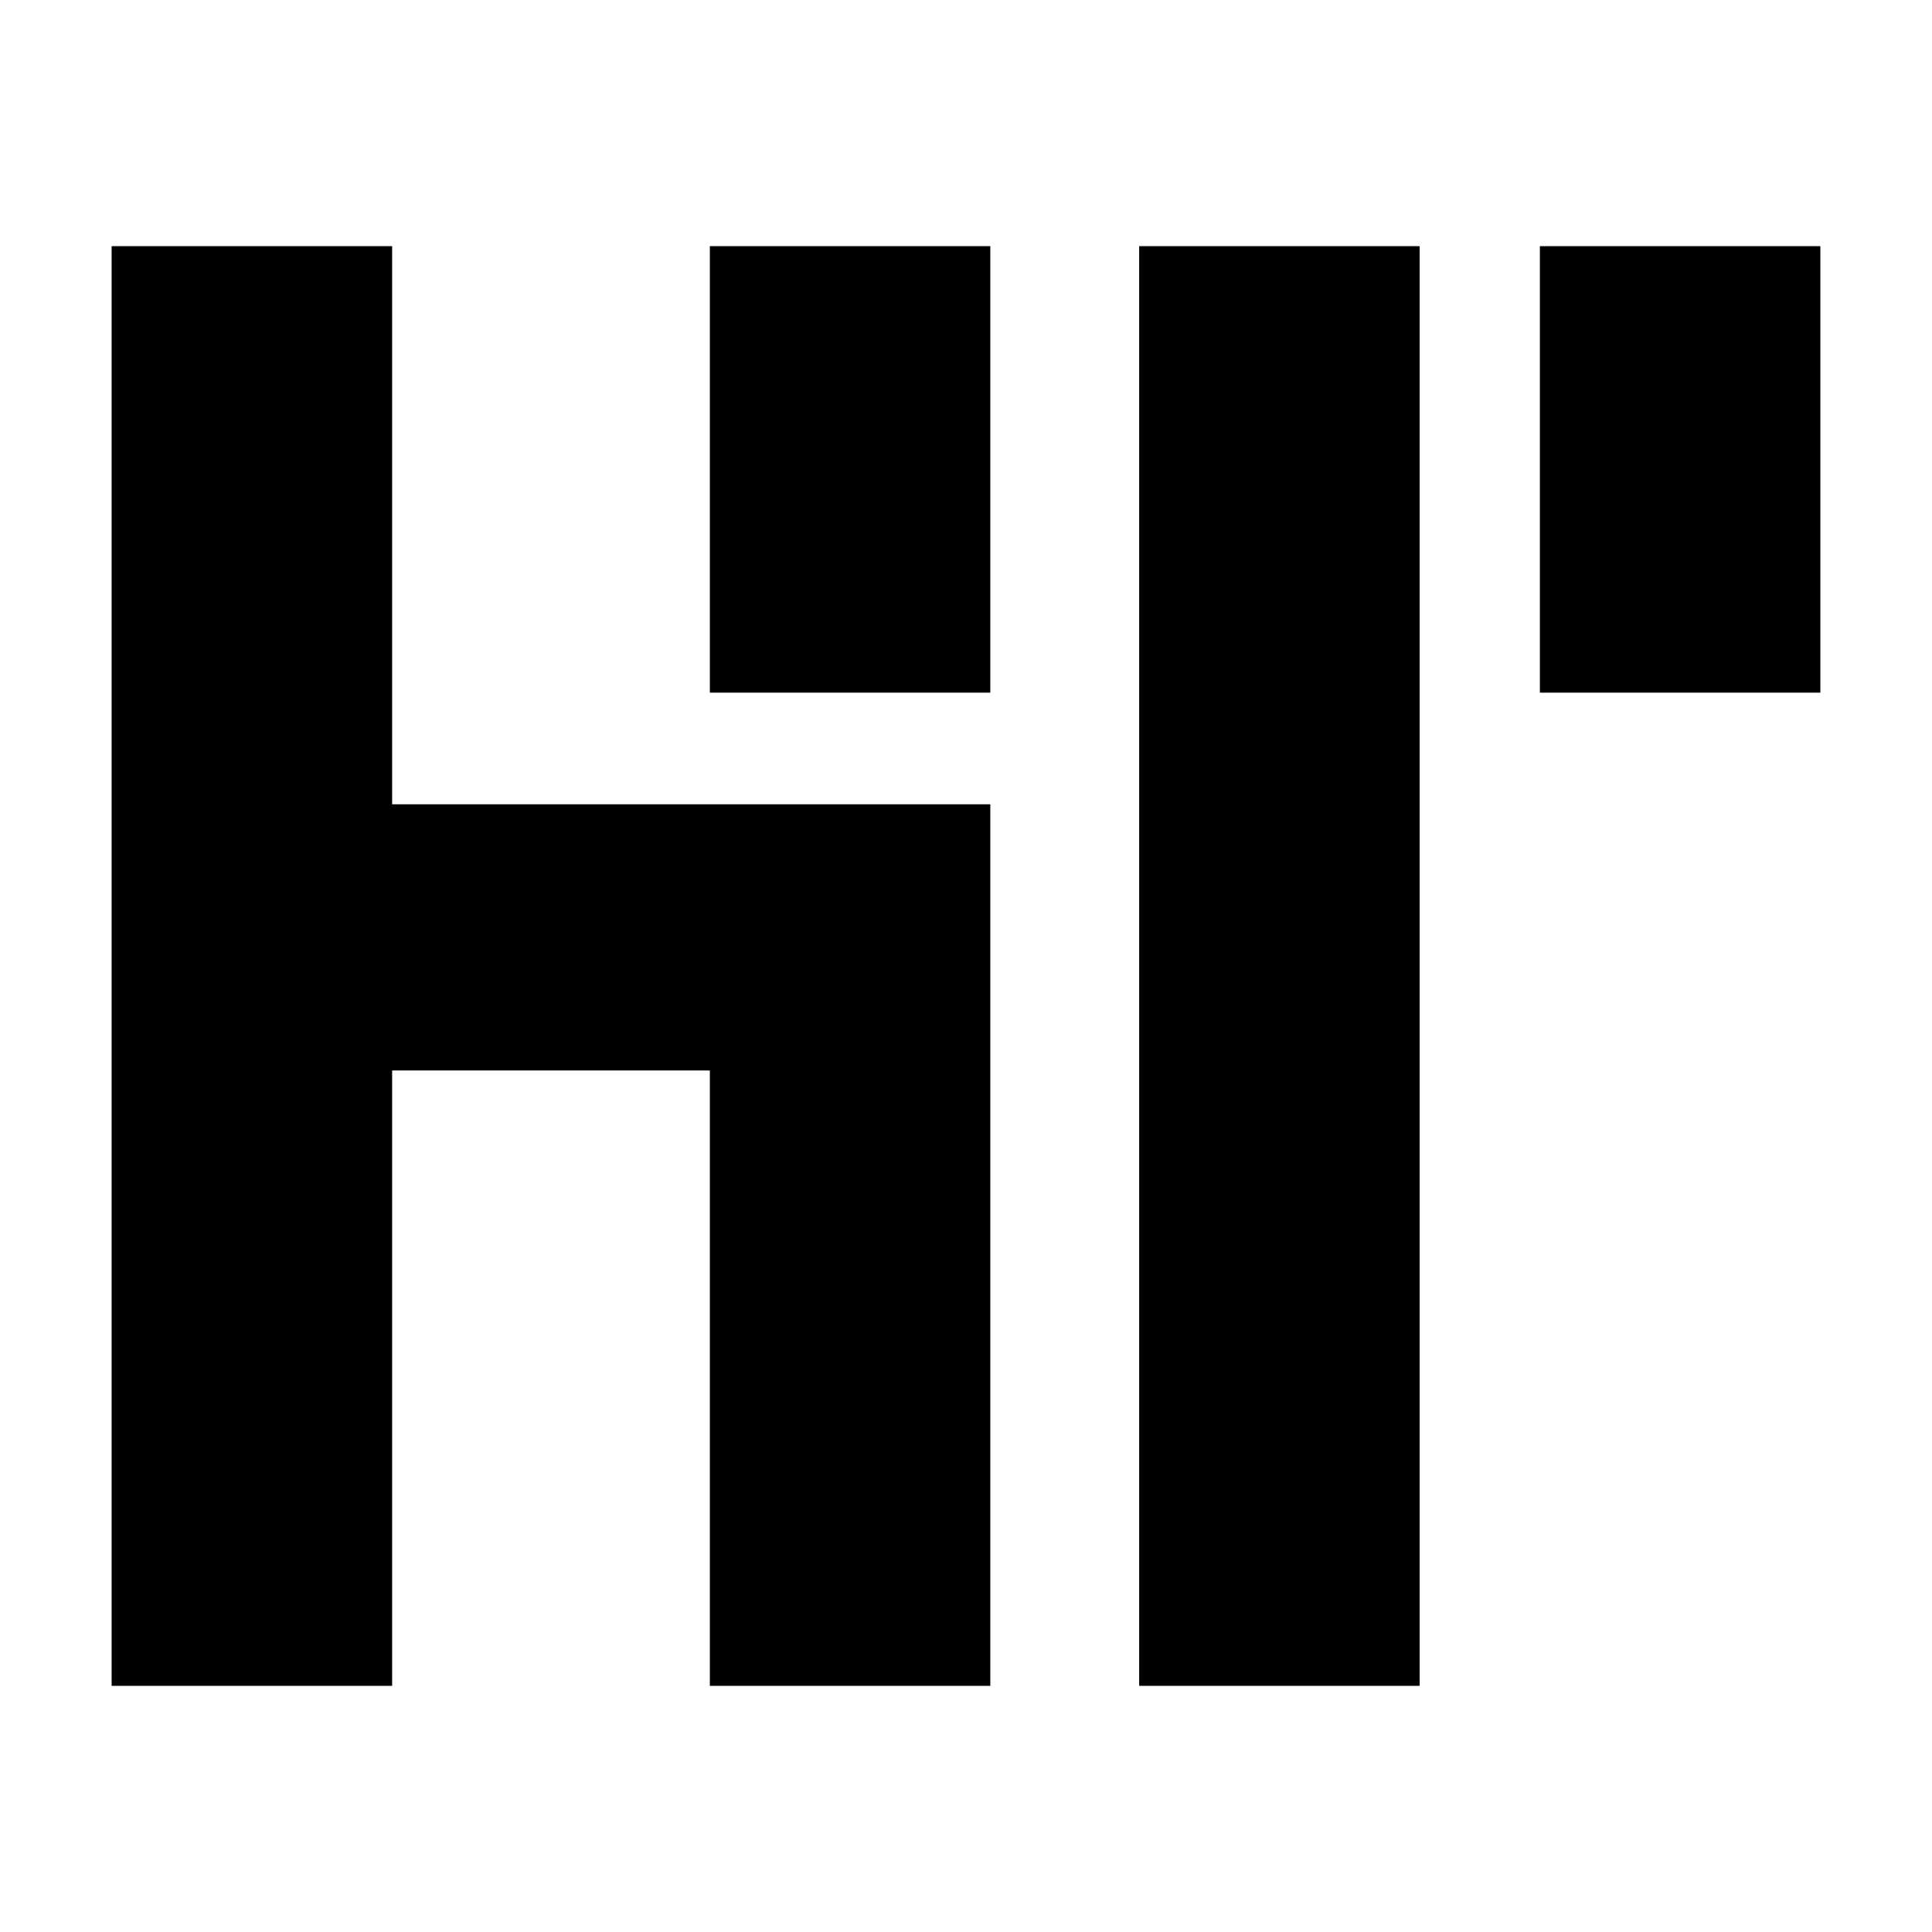
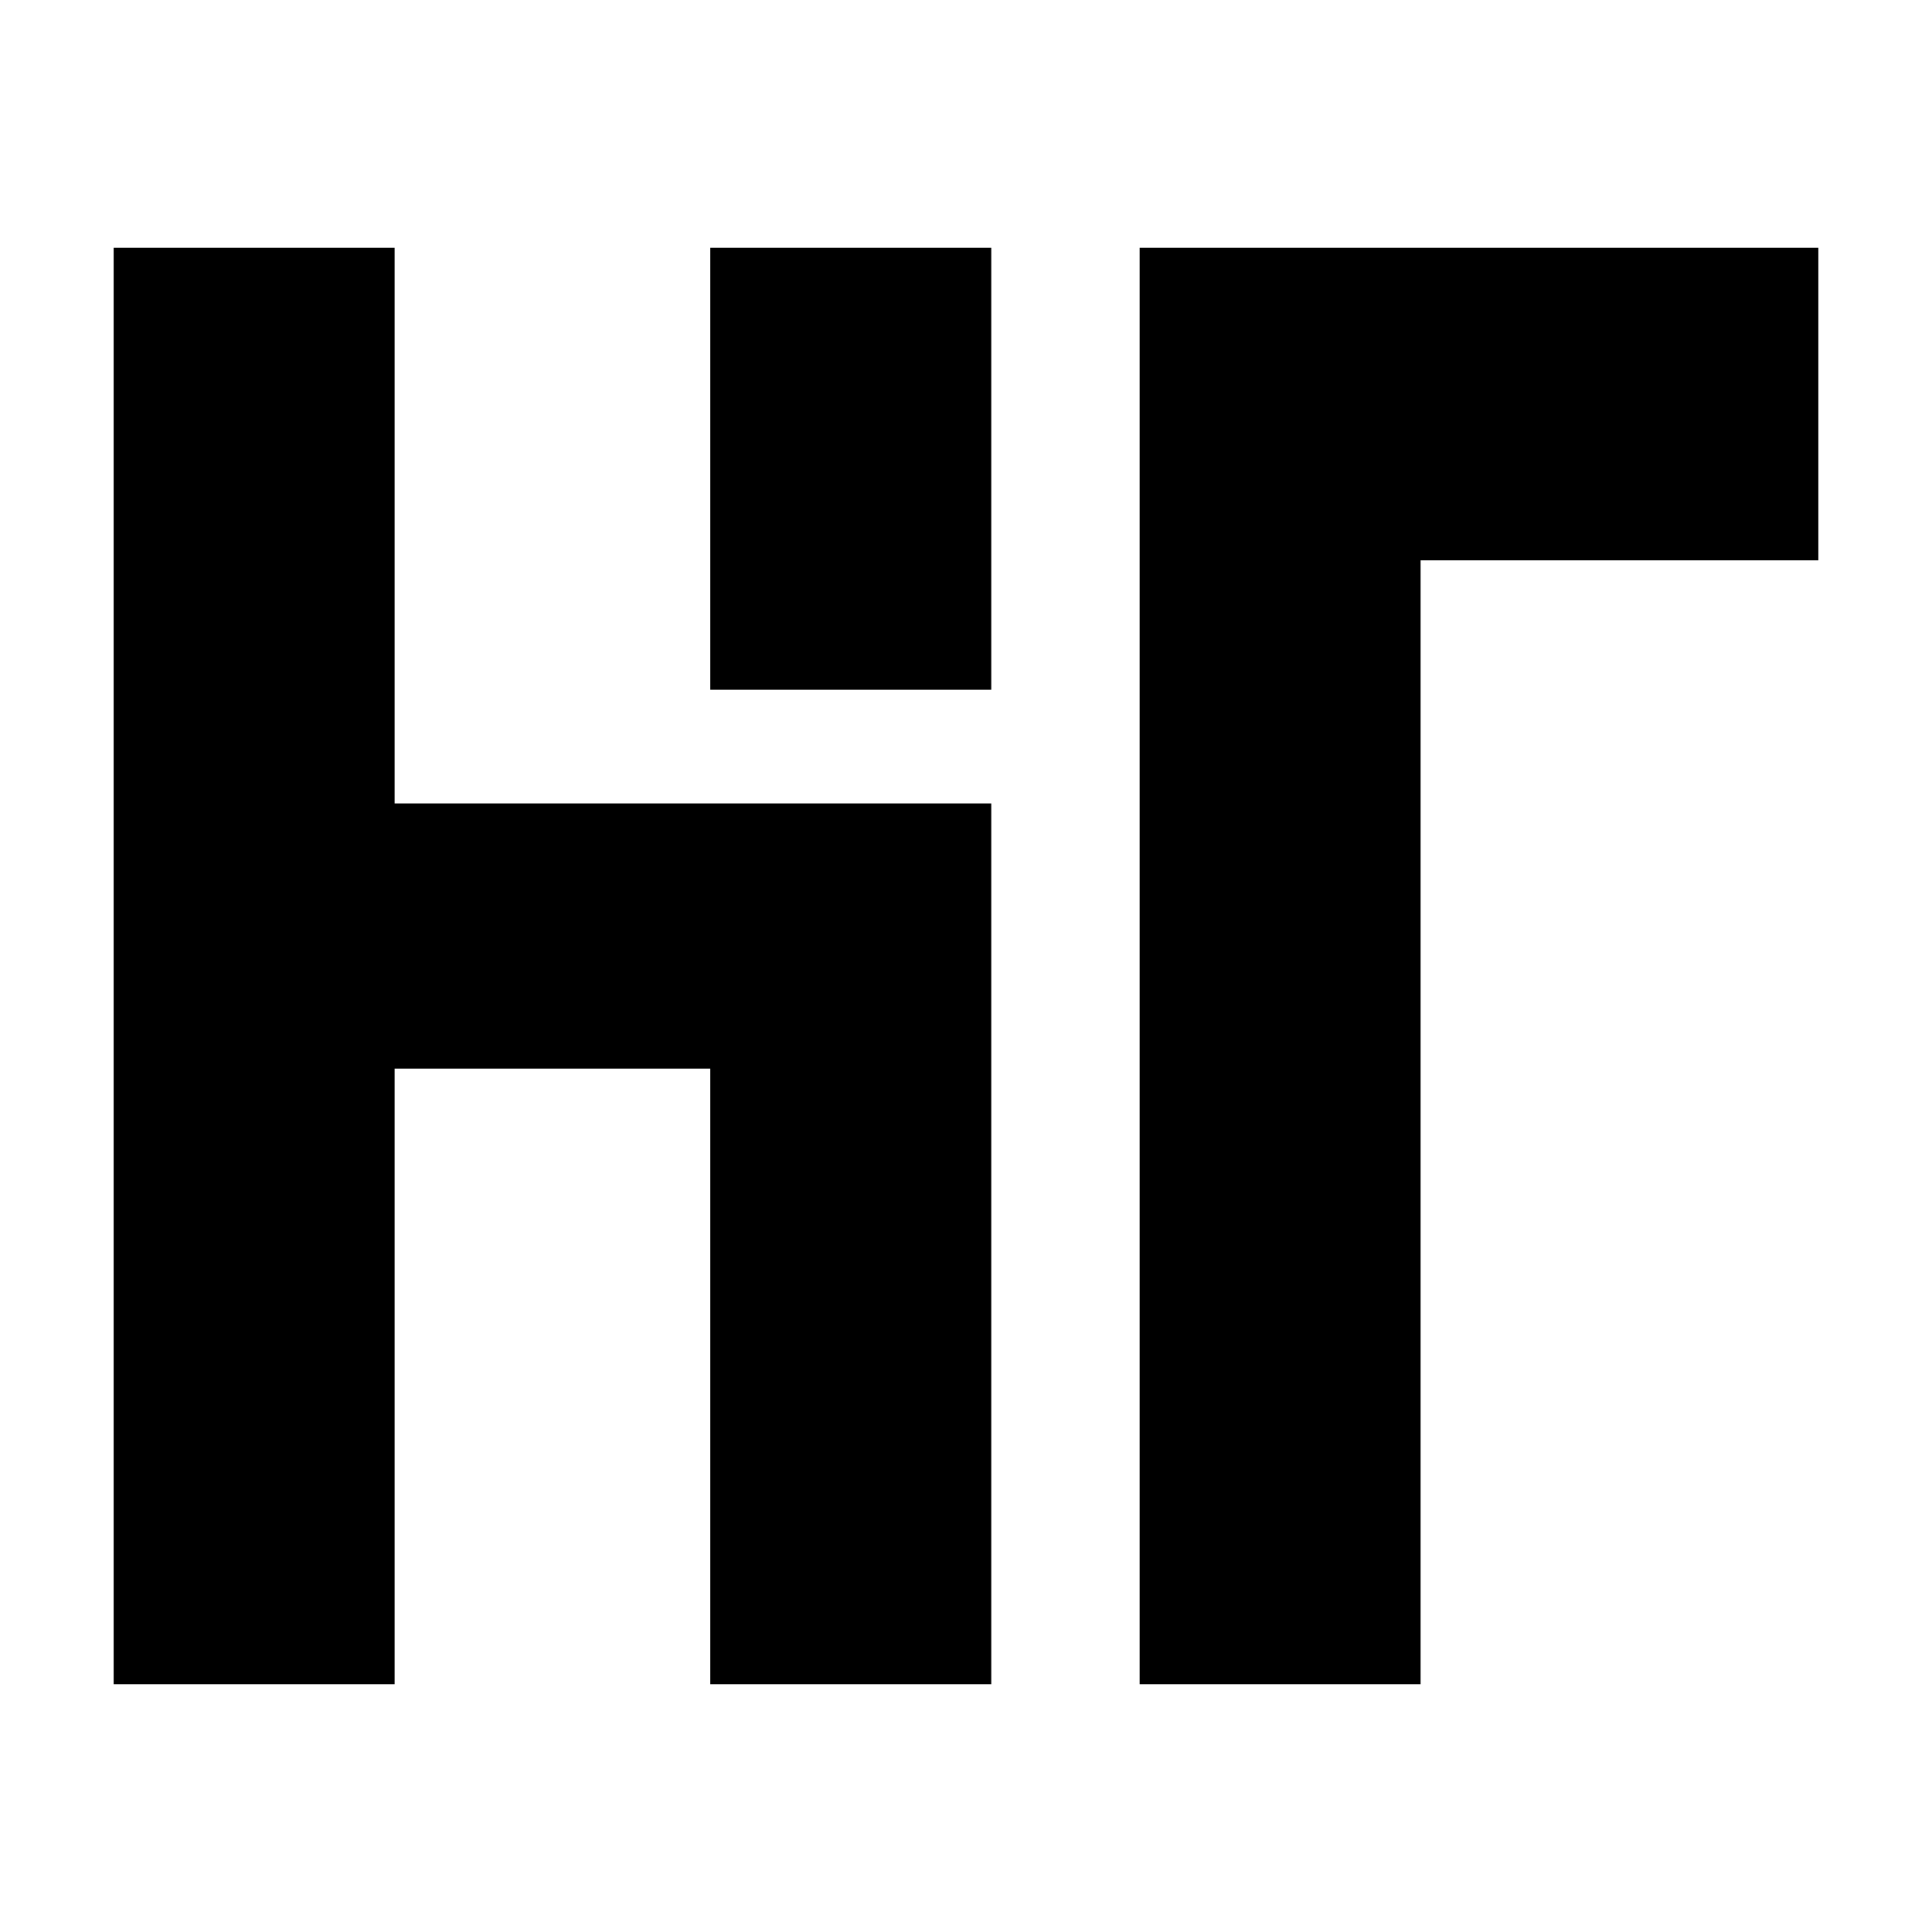
- <svg xmlns="http://www.w3.org/2000/svg" viewBox="-39 -86 675 675" fill="#000000">
-   <path d="M0 0H98V195H307V503H209V288H98V503H0Z" />
-   <path d="M209 0H307V156H209Z" />
-   <path d="M359 0H457V503H359Z" />
-   <path d="M499 0H597V156H499Z" />
+ <svg xmlns="http://www.w3.org/2000/svg" viewBox="-36 -78.5 612 612" fill="#000000">
+   <path d="M0 0H89V176H278V455H189V260H89V455H0Z" />
+   <path d="M189 0H278V140H189Z" />
+   <path d="M325 0H540V99H414V455H325Z" />
</svg>
